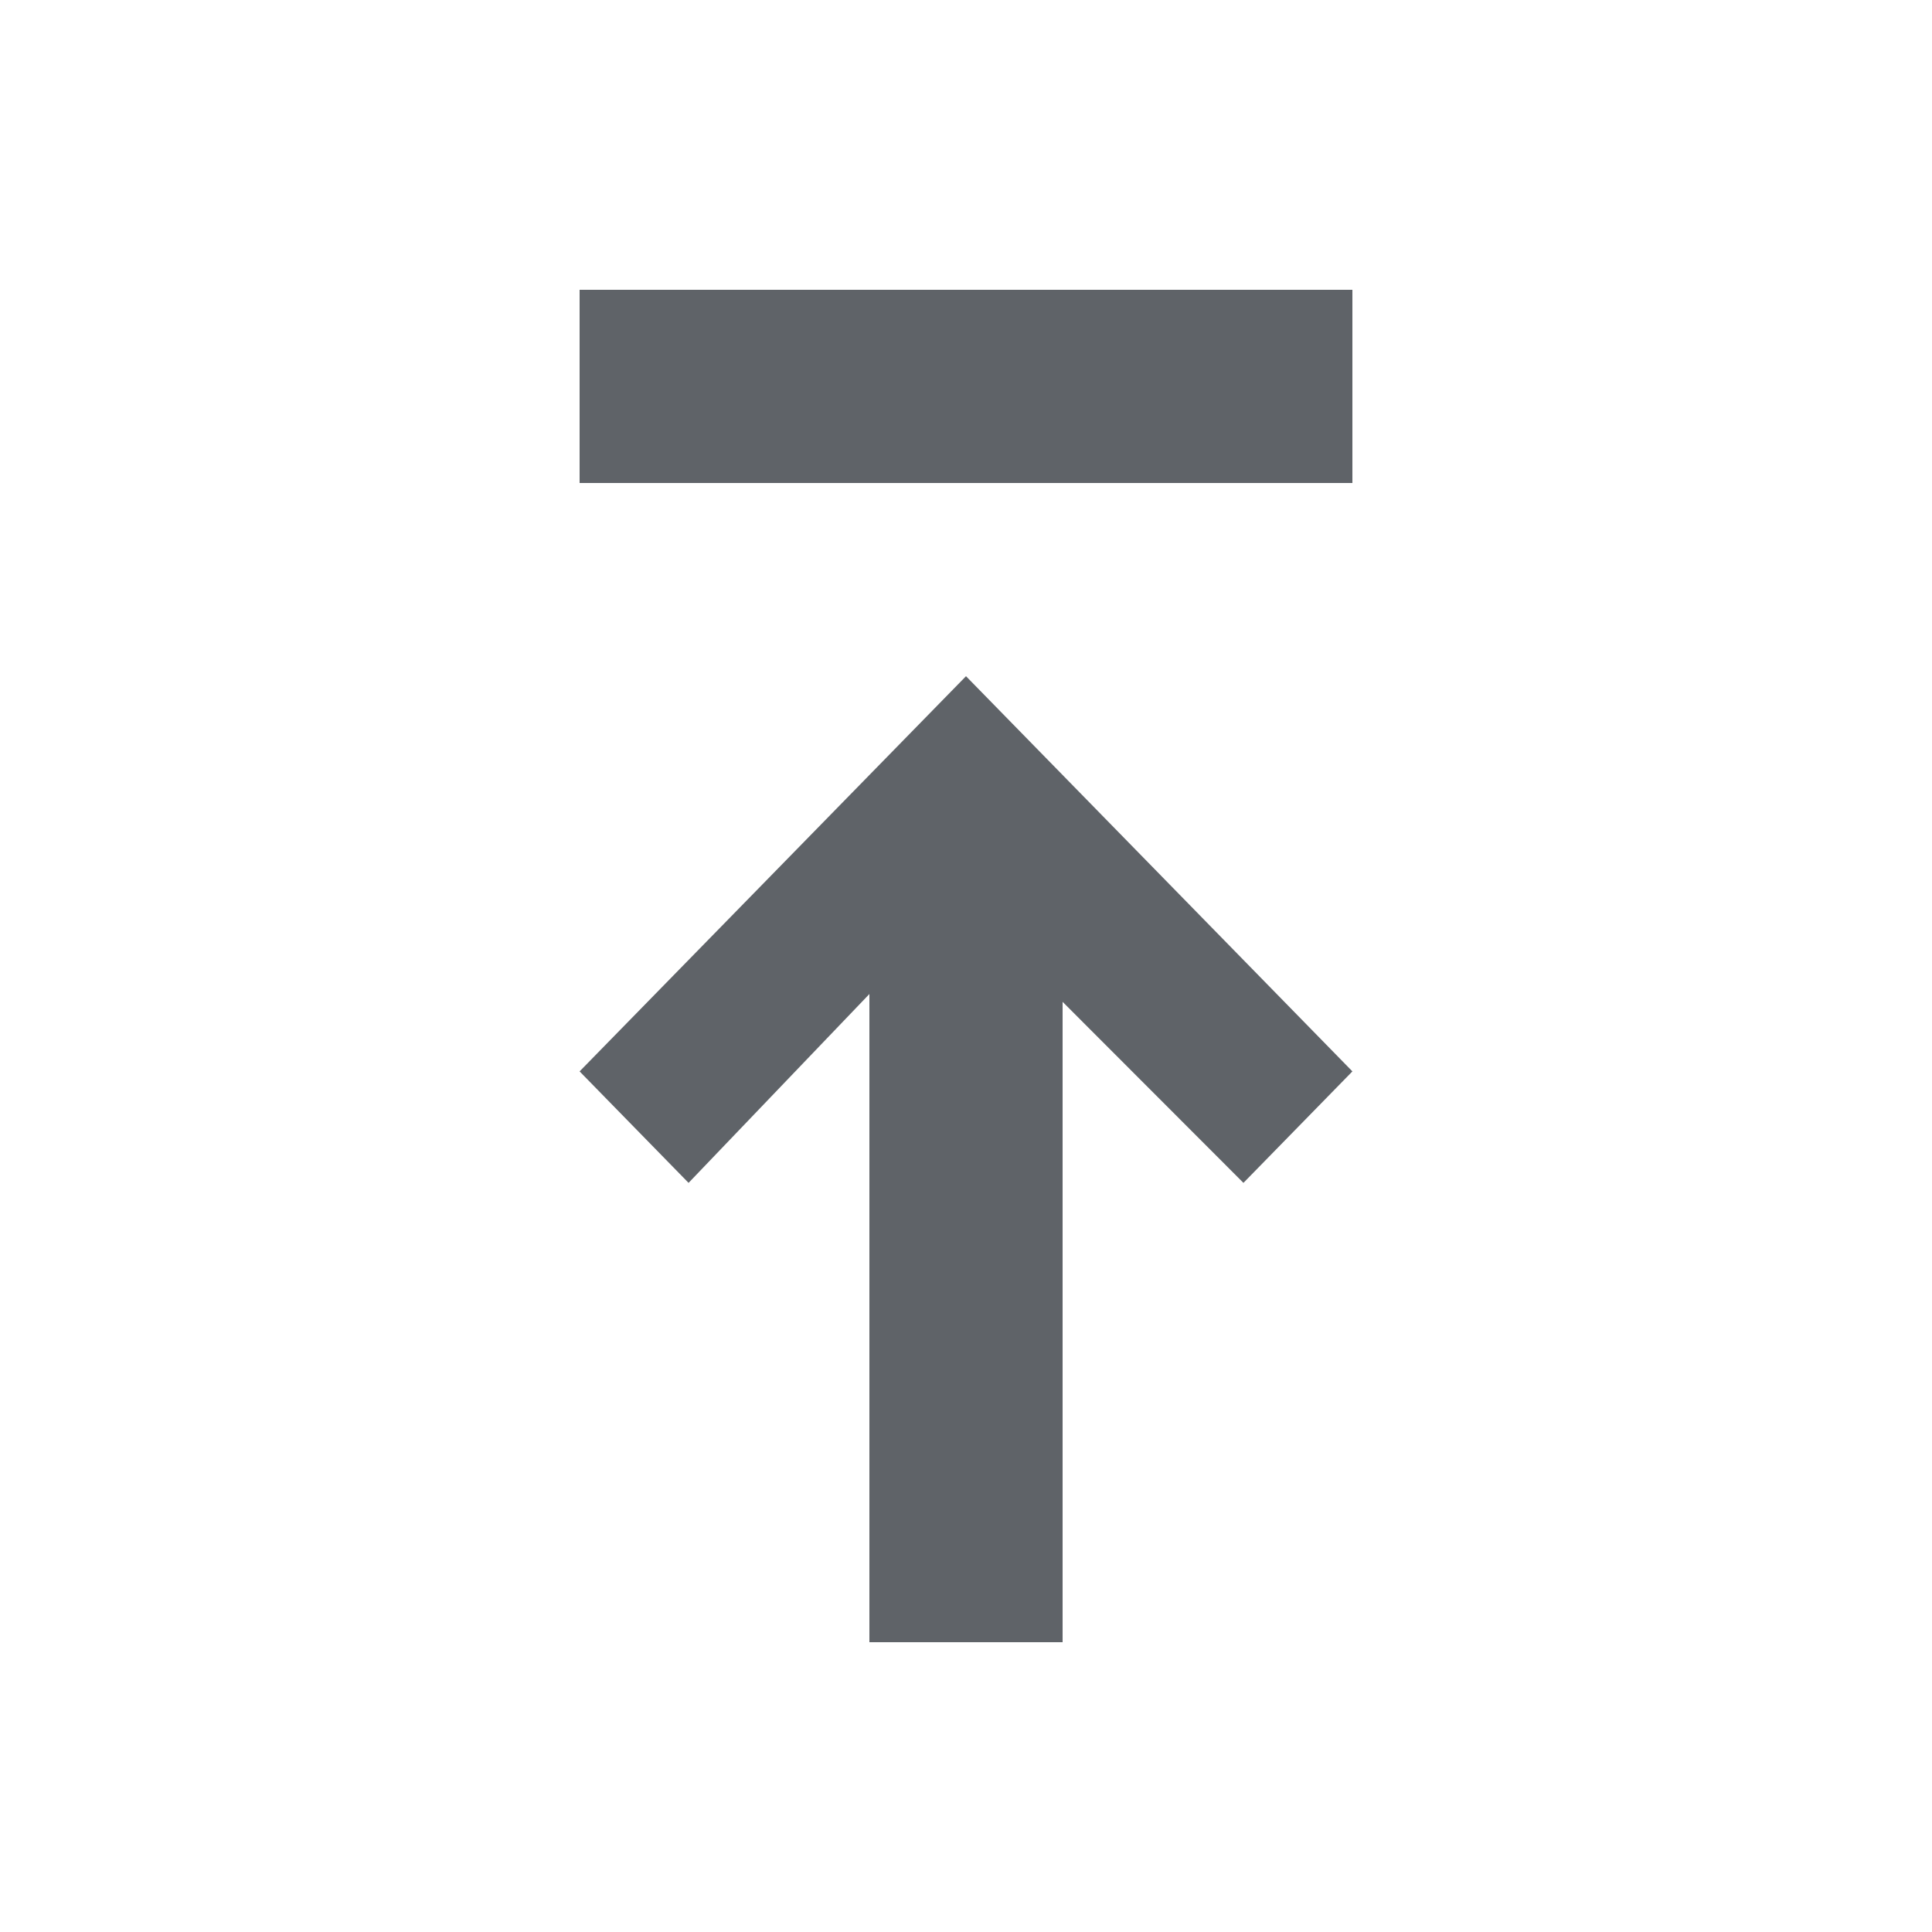
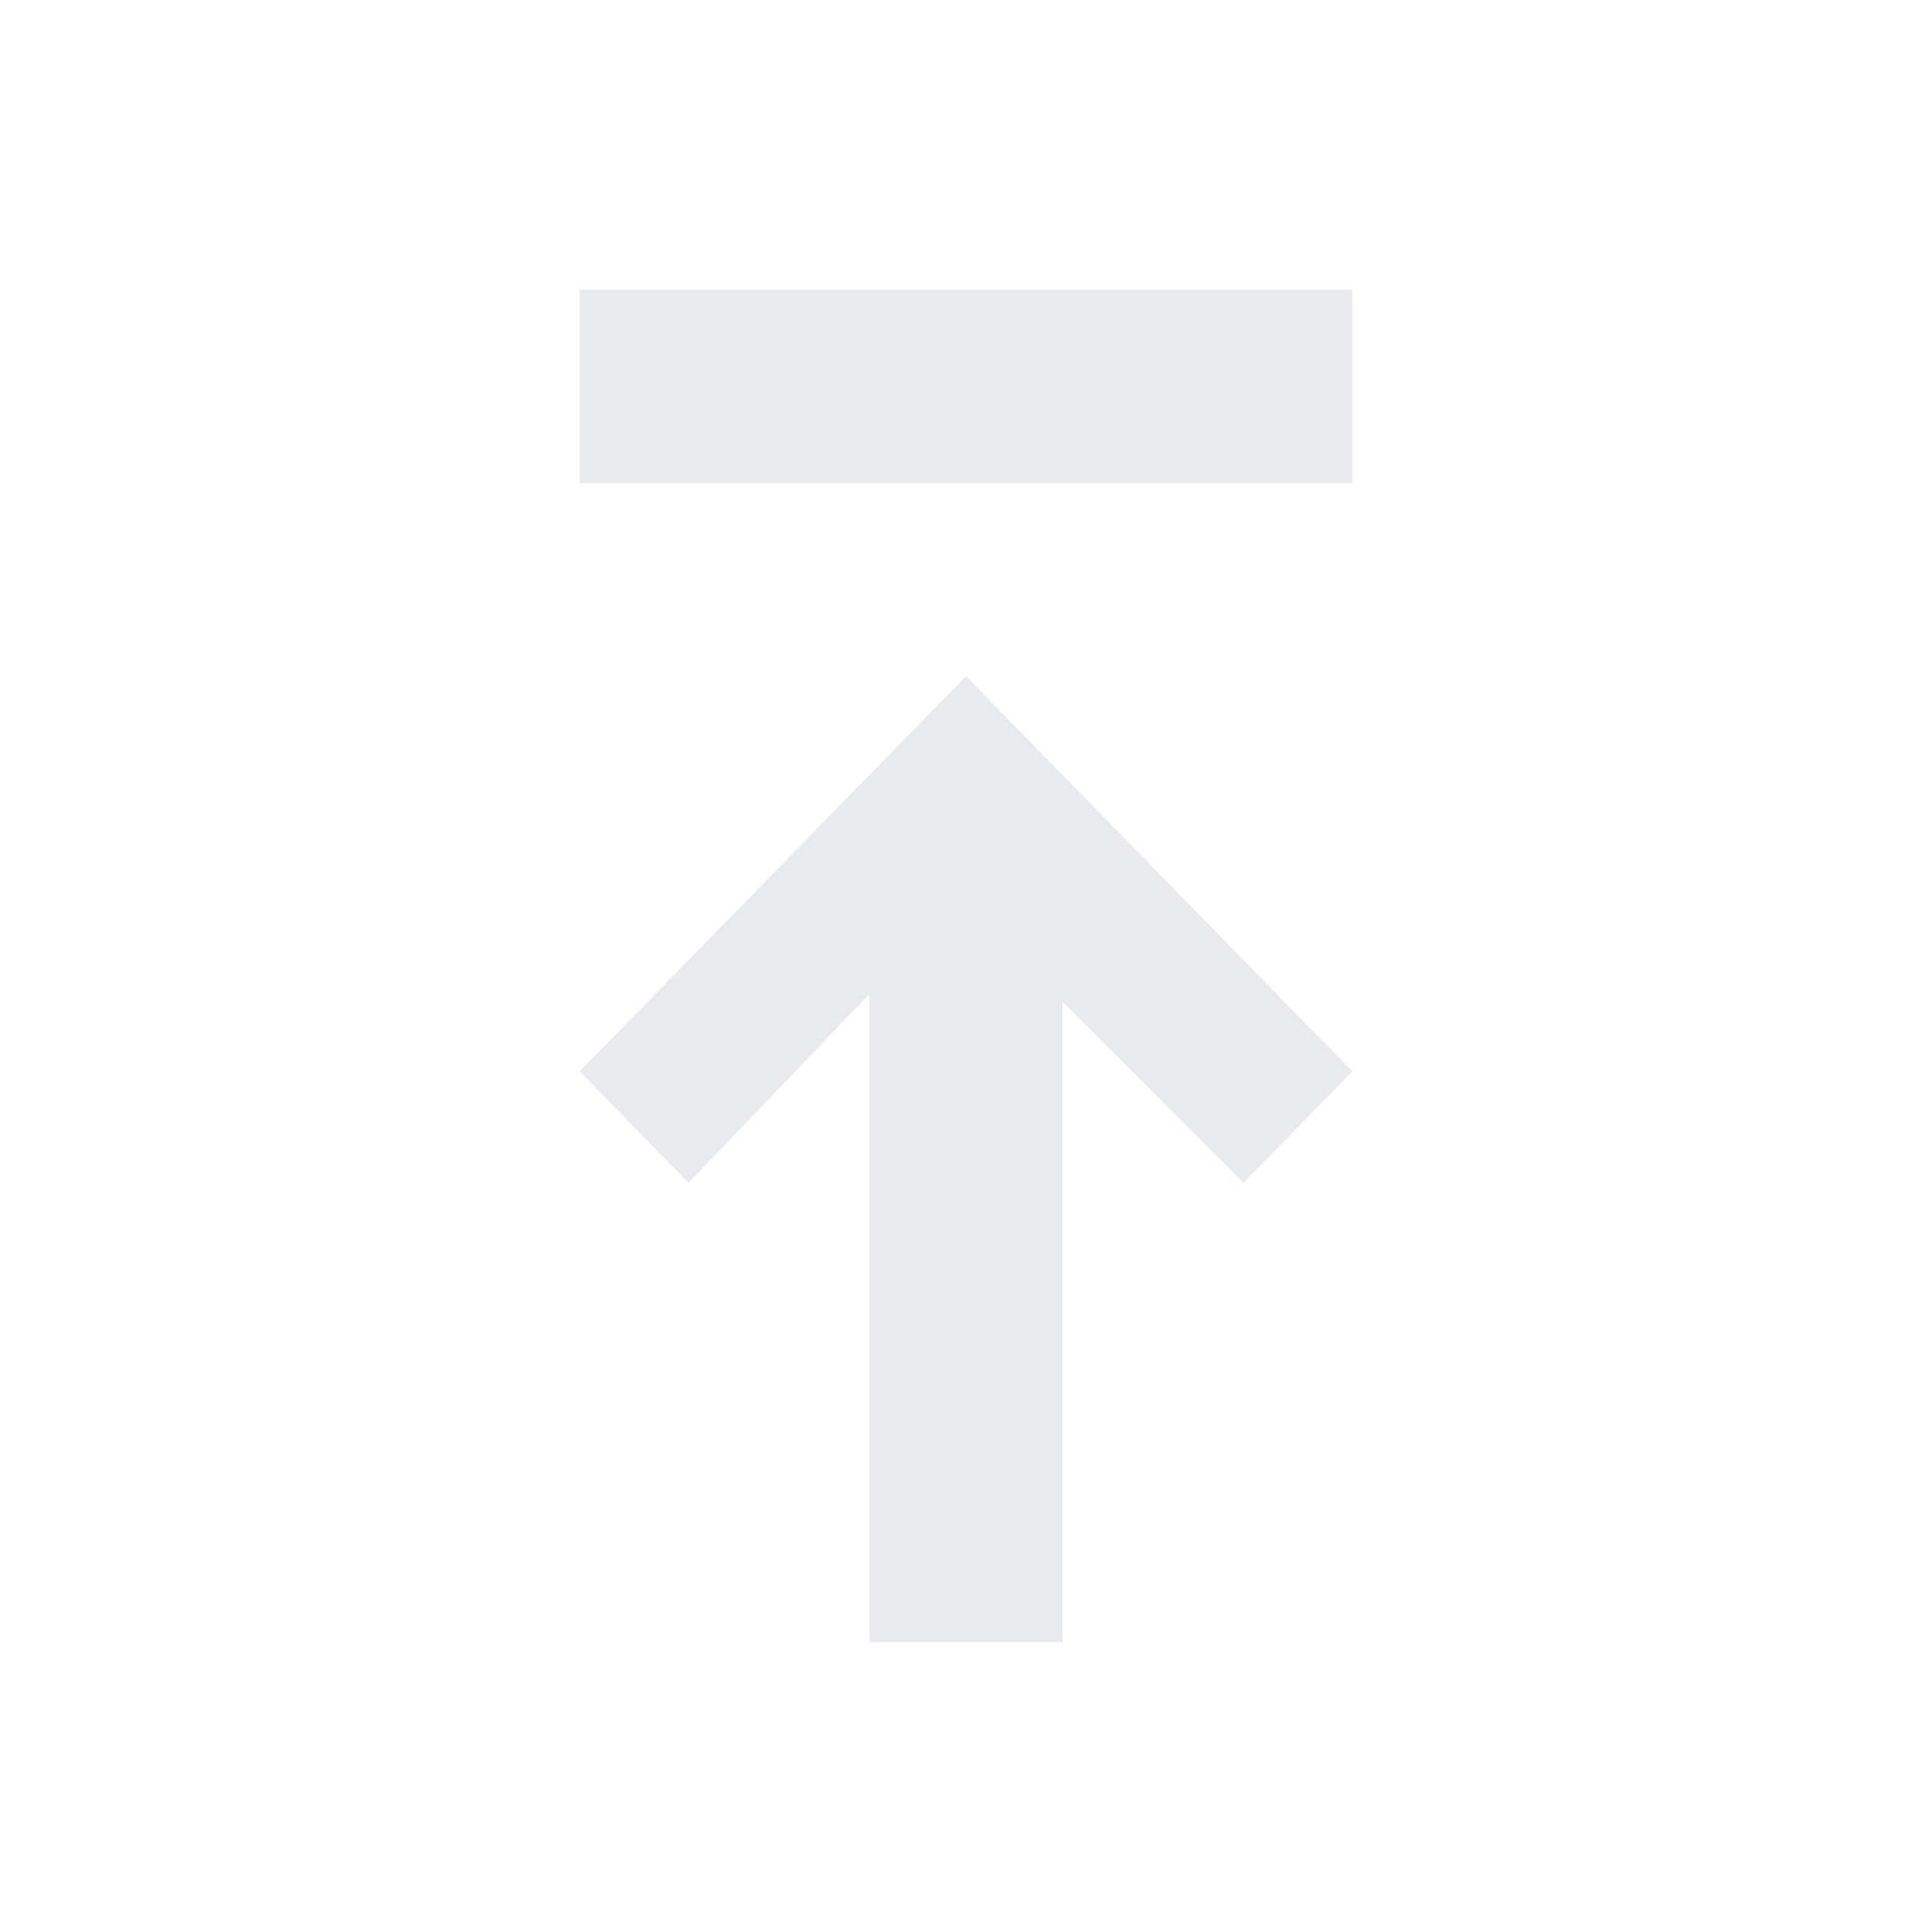
<svg xmlns="http://www.w3.org/2000/svg" height="20" viewBox="0 0 20 20" width="20">
-   <path d="m9 10.29-1.872 1.955-1.128-1.154 4-4.091 4 4.091-1.128 1.154-1.872-1.874v6.629h-2zm-3-7.29h8v2h-8z" fill="#5f6368" fill-rule="evenodd" />
+   <path d="m9 10.29-1.872 1.955-1.128-1.154 4-4.091 4 4.091-1.128 1.154-1.872-1.874v6.629h-2zm-3-7.29h8v2h-8z" fill="#E8EAED" fill-rule="evenodd" />
</svg>
